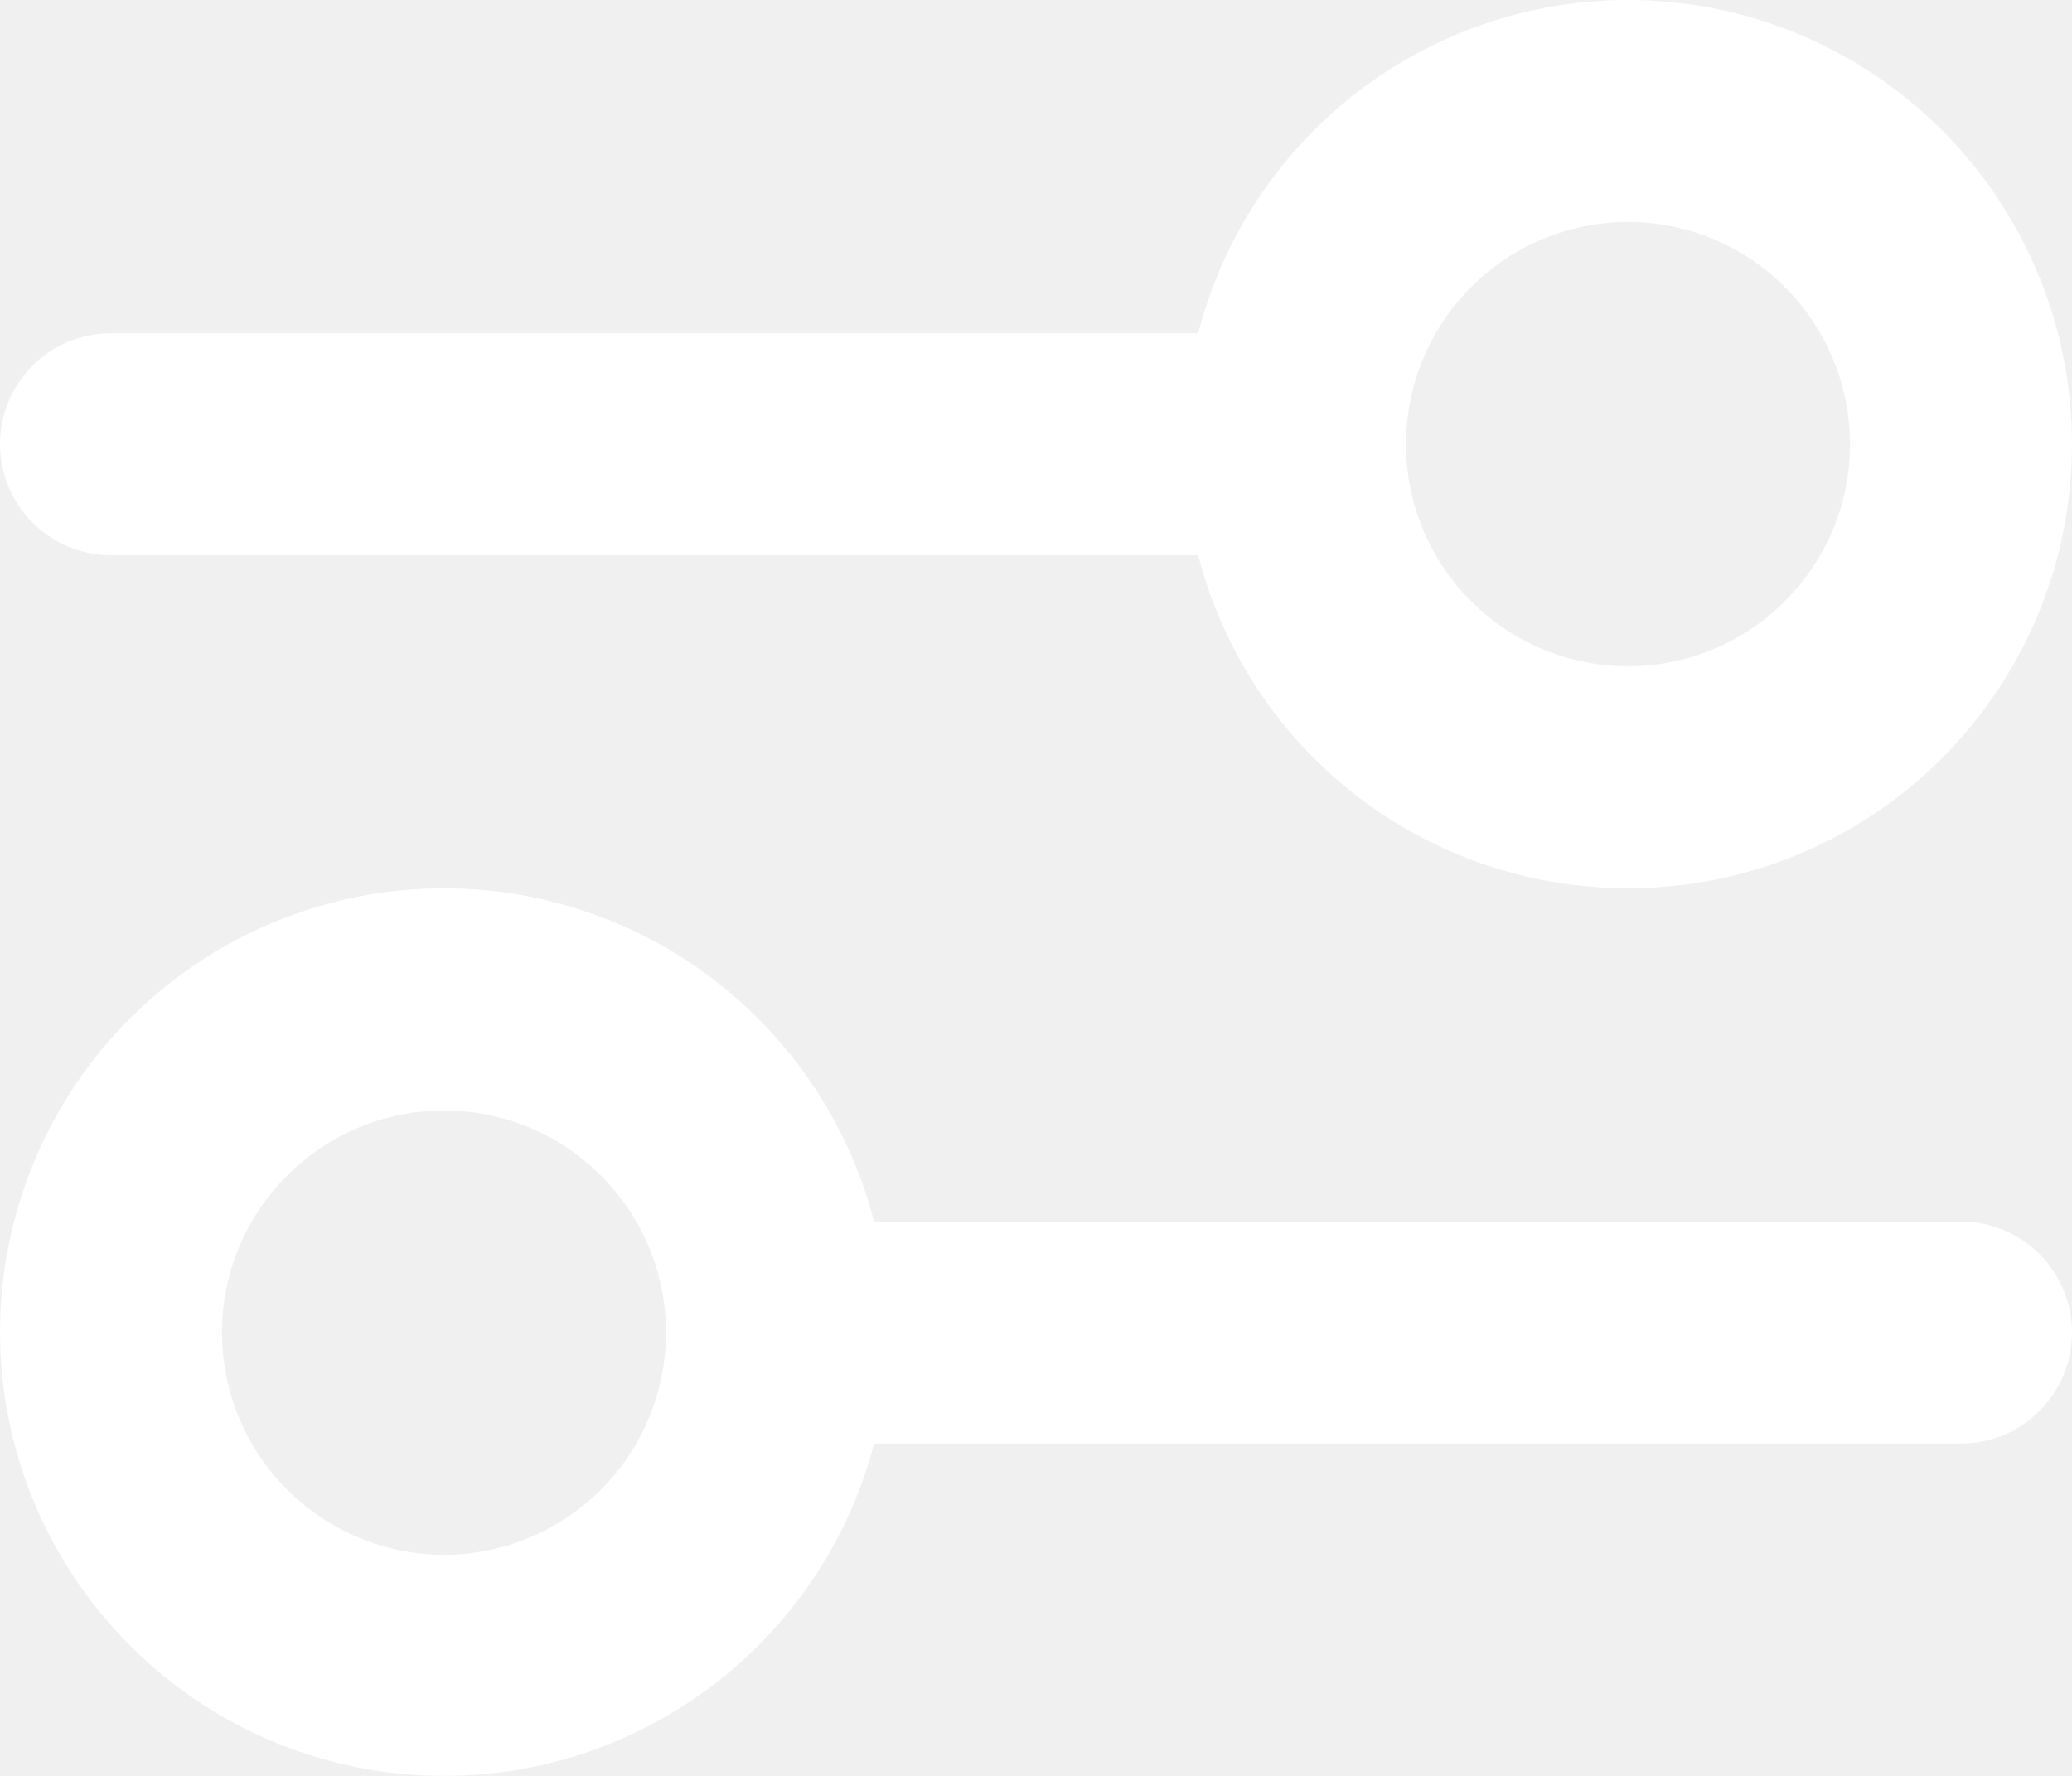
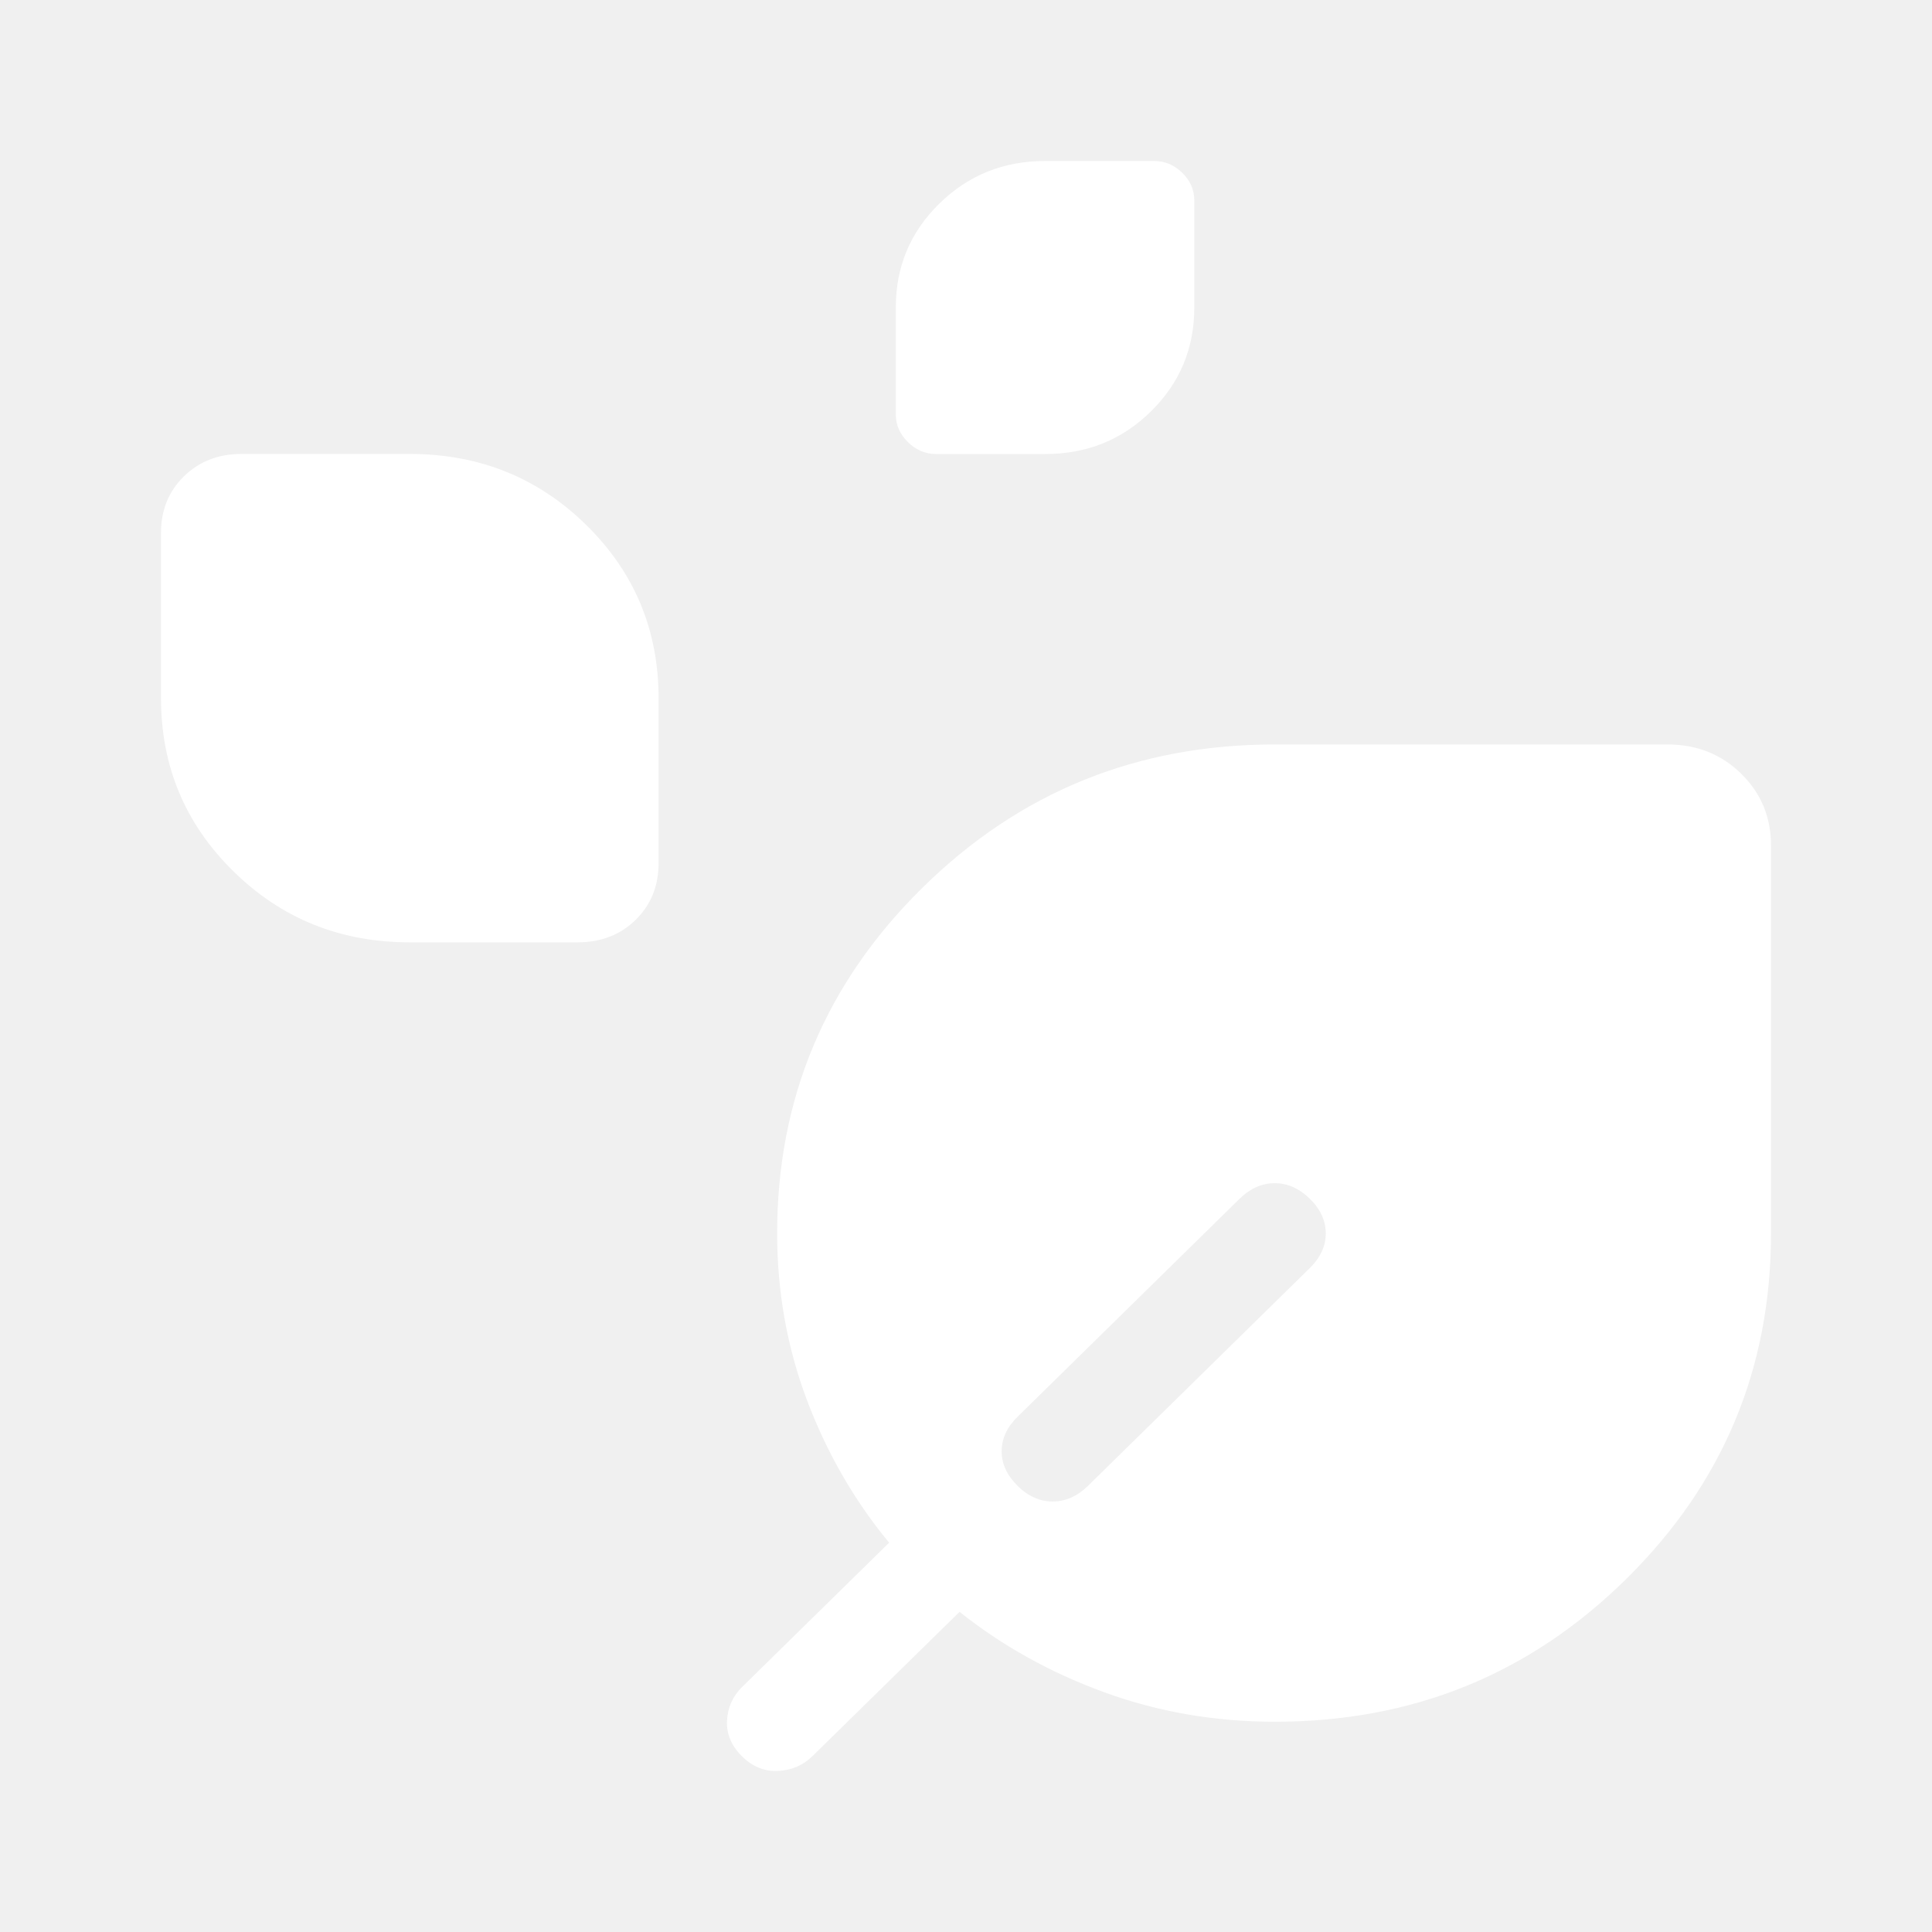
- <svg xmlns="http://www.w3.org/2000/svg" width="7" height="6" viewBox="0 0 7 6" fill="none">
-   <path fill-rule="evenodd" clip-rule="evenodd" d="M5.5 2.251C5.699 2.251 5.89 2.172 6.03 2.031C6.171 1.891 6.25 1.7 6.25 1.501C6.25 1.302 6.171 1.111 6.03 0.97C5.89 0.829 5.699 0.75 5.5 0.75C5.301 0.75 5.11 0.829 4.97 0.97C4.829 1.111 4.75 1.302 4.75 1.501C4.75 1.7 4.829 1.891 4.97 2.031C5.11 2.172 5.301 2.251 5.5 2.251ZM5.5 3.001C5.781 3.001 6.055 2.923 6.294 2.774C6.532 2.626 6.723 2.413 6.847 2.161C6.97 1.909 7.021 1.628 6.992 1.348C6.964 1.069 6.857 0.804 6.686 0.582C6.514 0.36 6.283 0.191 6.02 0.093C5.757 -0.004 5.472 -0.026 5.197 0.031C4.922 0.088 4.669 0.22 4.466 0.414C4.263 0.607 4.118 0.854 4.048 1.126H0.375C0.276 1.126 0.18 1.165 0.11 1.235C0.04 1.306 8.64546e-08 1.401 8.64546e-08 1.501C8.64546e-08 1.6 0.04 1.696 0.11 1.766C0.18 1.836 0.276 1.876 0.375 1.876H4.048C4.131 2.198 4.318 2.483 4.581 2.687C4.844 2.891 5.167 3.001 5.5 3.001ZM2.25 4.502C2.25 4.701 2.171 4.892 2.03 5.033C1.89 5.173 1.699 5.253 1.5 5.253C1.301 5.253 1.11 5.173 0.97 5.033C0.829 4.892 0.75 4.701 0.75 4.502C0.75 4.303 0.829 4.112 0.97 3.972C1.11 3.831 1.301 3.752 1.5 3.752C1.699 3.752 1.89 3.831 2.03 3.972C2.171 4.112 2.25 4.303 2.25 4.502ZM2.953 4.877C2.861 5.23 2.643 5.538 2.341 5.742C2.039 5.947 1.673 6.034 1.311 5.988C0.95 5.942 0.617 5.766 0.376 5.492C0.134 5.219 0.001 4.867 8.64546e-08 4.502C-0 4.137 0.133 3.784 0.374 3.51C0.616 3.236 0.949 3.059 1.311 3.013C1.673 2.967 2.04 3.055 2.342 3.26C2.644 3.465 2.861 3.773 2.953 4.127H6.625C6.724 4.127 6.82 4.167 6.89 4.237C6.96 4.307 7 4.403 7 4.502C7 4.602 6.96 4.697 6.89 4.767C6.82 4.838 6.724 4.877 6.625 4.877H2.953Z" fill="white" />
+ <svg xmlns="http://www.w3.org/2000/svg" width="24" height="24" viewBox="0 0 24 24" fill="none">
+   <path d="M11.627 5.64C11.495 5.64 11.378 5.59 11.279 5.492C11.178 5.394 11.128 5.279 11.128 5.148V3.82C11.128 3.313 11.308 2.883 11.668 2.53C12.028 2.177 12.466 2 12.982 2H14.338C14.471 2 14.587 2.049 14.687 2.147C14.787 2.245 14.836 2.36 14.836 2.49V3.82C14.836 4.327 14.657 4.757 14.297 5.111C13.938 5.464 13.5 5.641 12.982 5.64H11.627ZM5.09 11.706C4.228 11.706 3.498 11.412 2.899 10.823C2.3 10.235 2 9.518 2 8.672V6.619C2 6.337 2.095 6.104 2.284 5.918C2.474 5.732 2.712 5.639 2.998 5.639H5.09C5.952 5.639 6.683 5.933 7.282 6.521C7.881 7.109 8.181 7.826 8.181 8.672V10.725C8.181 11.006 8.086 11.24 7.897 11.426C7.707 11.612 7.469 11.705 7.182 11.706H5.09ZM15.835 21.388C15.095 21.388 14.391 21.267 13.723 21.024C13.055 20.781 12.454 20.448 11.92 20.023L10.091 21.817C9.975 21.93 9.834 21.991 9.665 21.999C9.497 22.007 9.348 21.947 9.217 21.817C9.086 21.688 9.024 21.541 9.031 21.377C9.039 21.213 9.101 21.073 9.217 20.958L11.045 19.164C10.612 18.64 10.273 18.05 10.025 17.395C9.778 16.739 9.654 16.048 9.654 15.322C9.654 13.642 10.257 12.21 11.462 11.025C12.666 9.84 14.123 9.248 15.835 9.248H20.716C21.078 9.248 21.383 9.369 21.63 9.612C21.878 9.855 22.001 10.153 22 10.509V15.322C22 17.002 21.401 18.433 20.201 19.615C19.002 20.798 17.547 21.389 15.835 21.388ZM12.64 18.458C12.772 18.587 12.917 18.652 13.077 18.652C13.237 18.652 13.383 18.587 13.515 18.458L16.272 15.751C16.403 15.622 16.469 15.478 16.469 15.322C16.469 15.165 16.403 15.021 16.272 14.892C16.14 14.763 15.994 14.698 15.835 14.698C15.676 14.698 15.53 14.763 15.398 14.892L12.641 17.599C12.509 17.728 12.443 17.871 12.443 18.028C12.443 18.185 12.509 18.328 12.641 18.457" fill="white" />
</svg>
